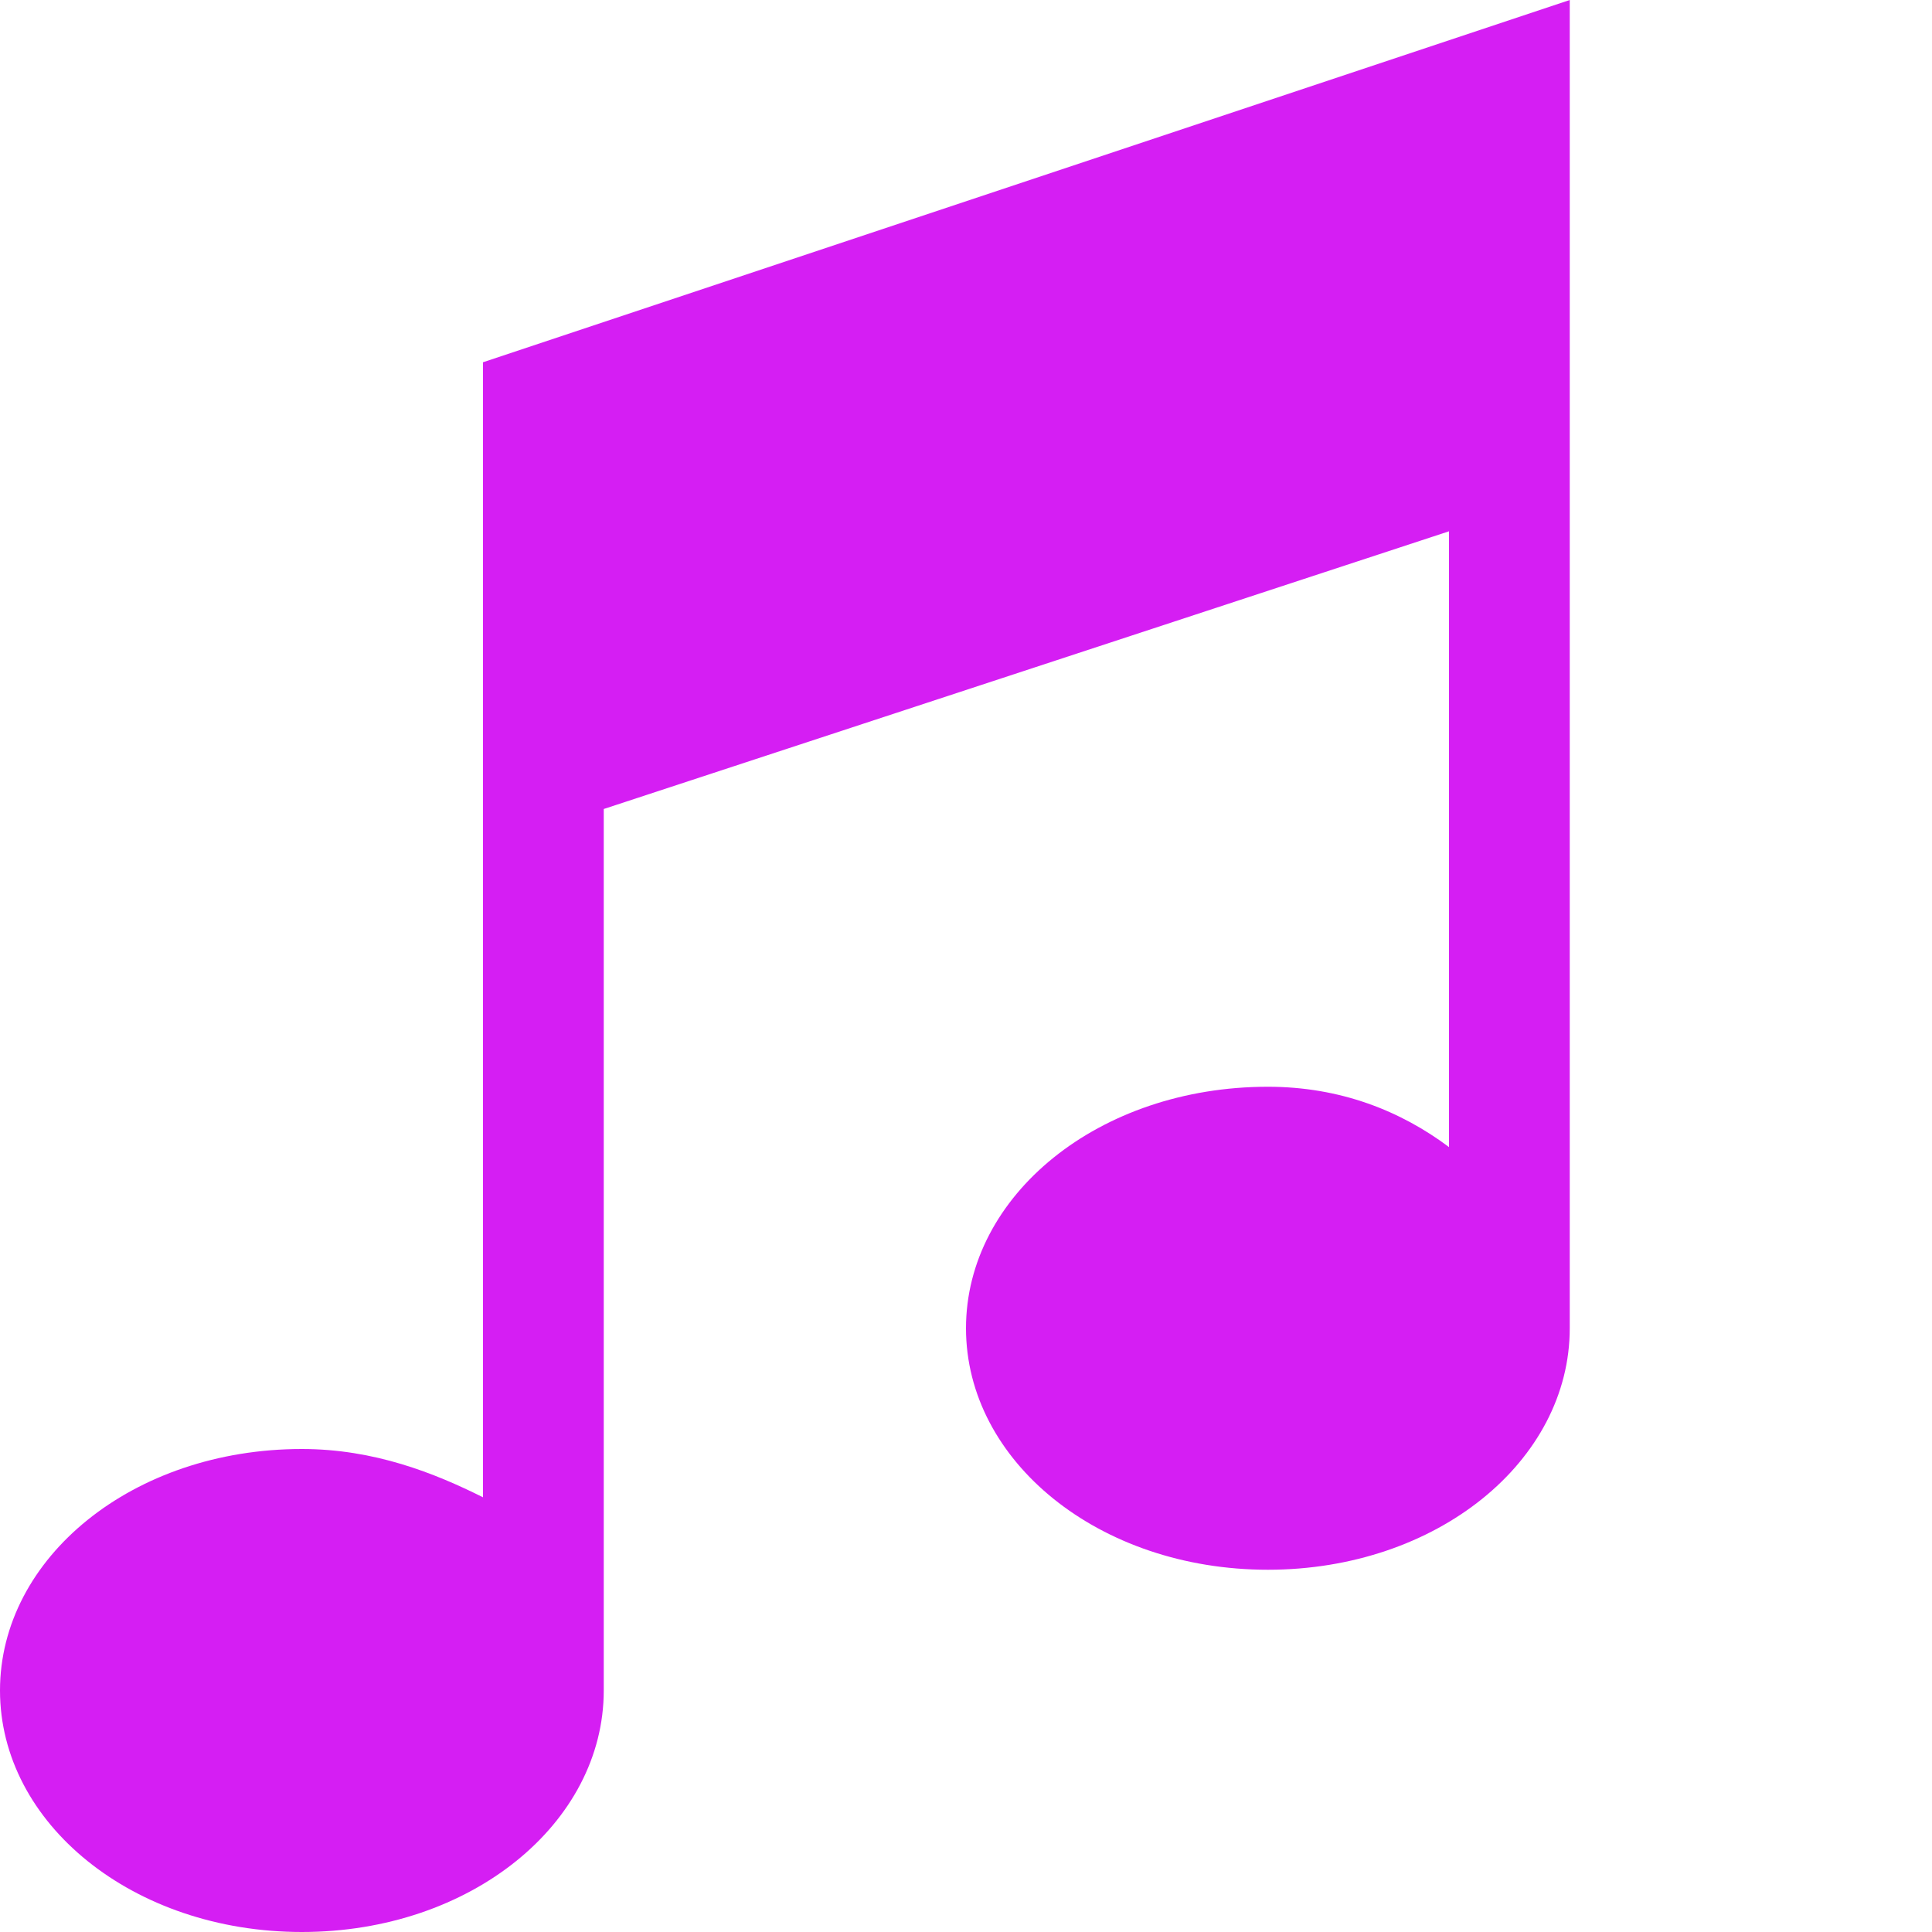
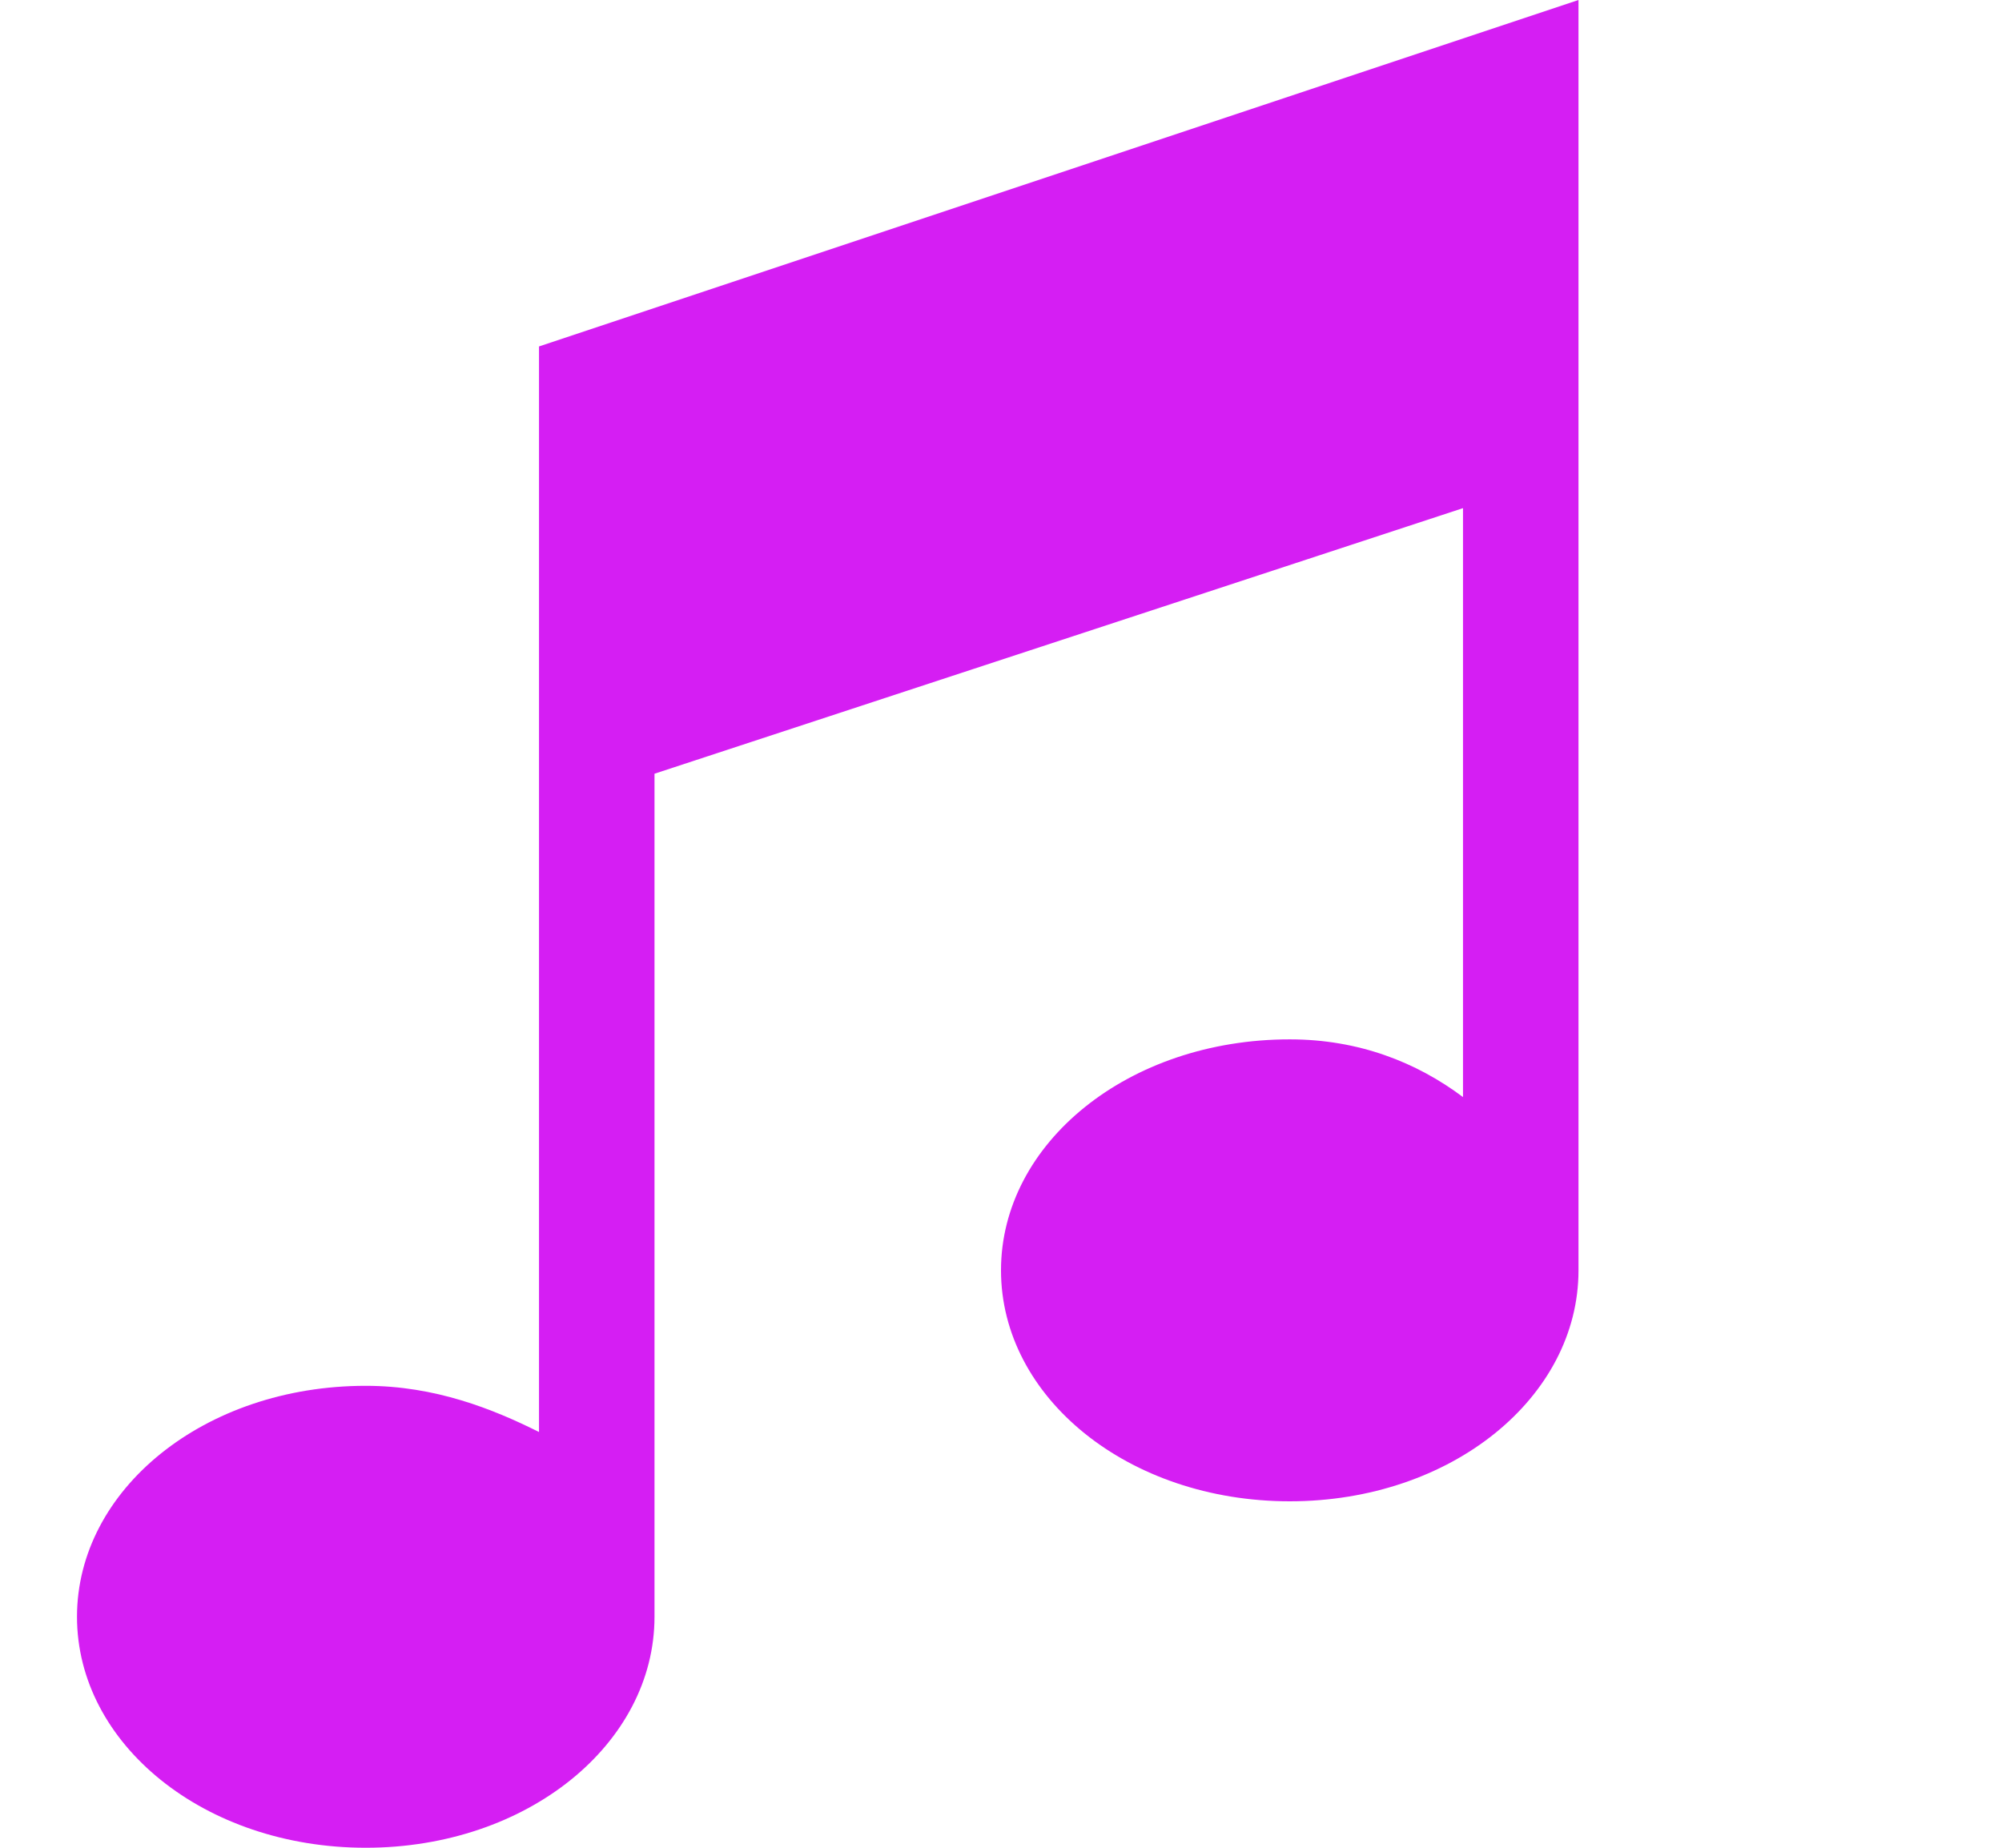
- <svg xmlns="http://www.w3.org/2000/svg" width="30" height="30" viewBox="0 0 30 30" fill="none">
+ <svg xmlns="http://www.w3.org/2000/svg" width="26" height="24" viewBox="0 0 30 30" fill="none">
  <g id="Property 1=vaadin:music">
    <path id="Vector" d="M7.5 5.625V23.25C6.75 22.875 5.812 22.5 4.688 22.5C2.062 22.5 0 24.188 0 26.25C0 28.312 2.062 30 4.688 30C7.312 30 9.375 28.312 9.375 26.25V12.562L22.5 8.25V17.812C21.75 17.25 20.812 16.875 19.688 16.875C17.062 16.875 15 18.562 15 20.625C15 22.688 17.062 24.375 19.688 24.375C22.312 24.375 24.375 22.688 24.375 20.625V0L7.5 5.625Z" fill="#D51EF3" />
  </g>
</svg>
